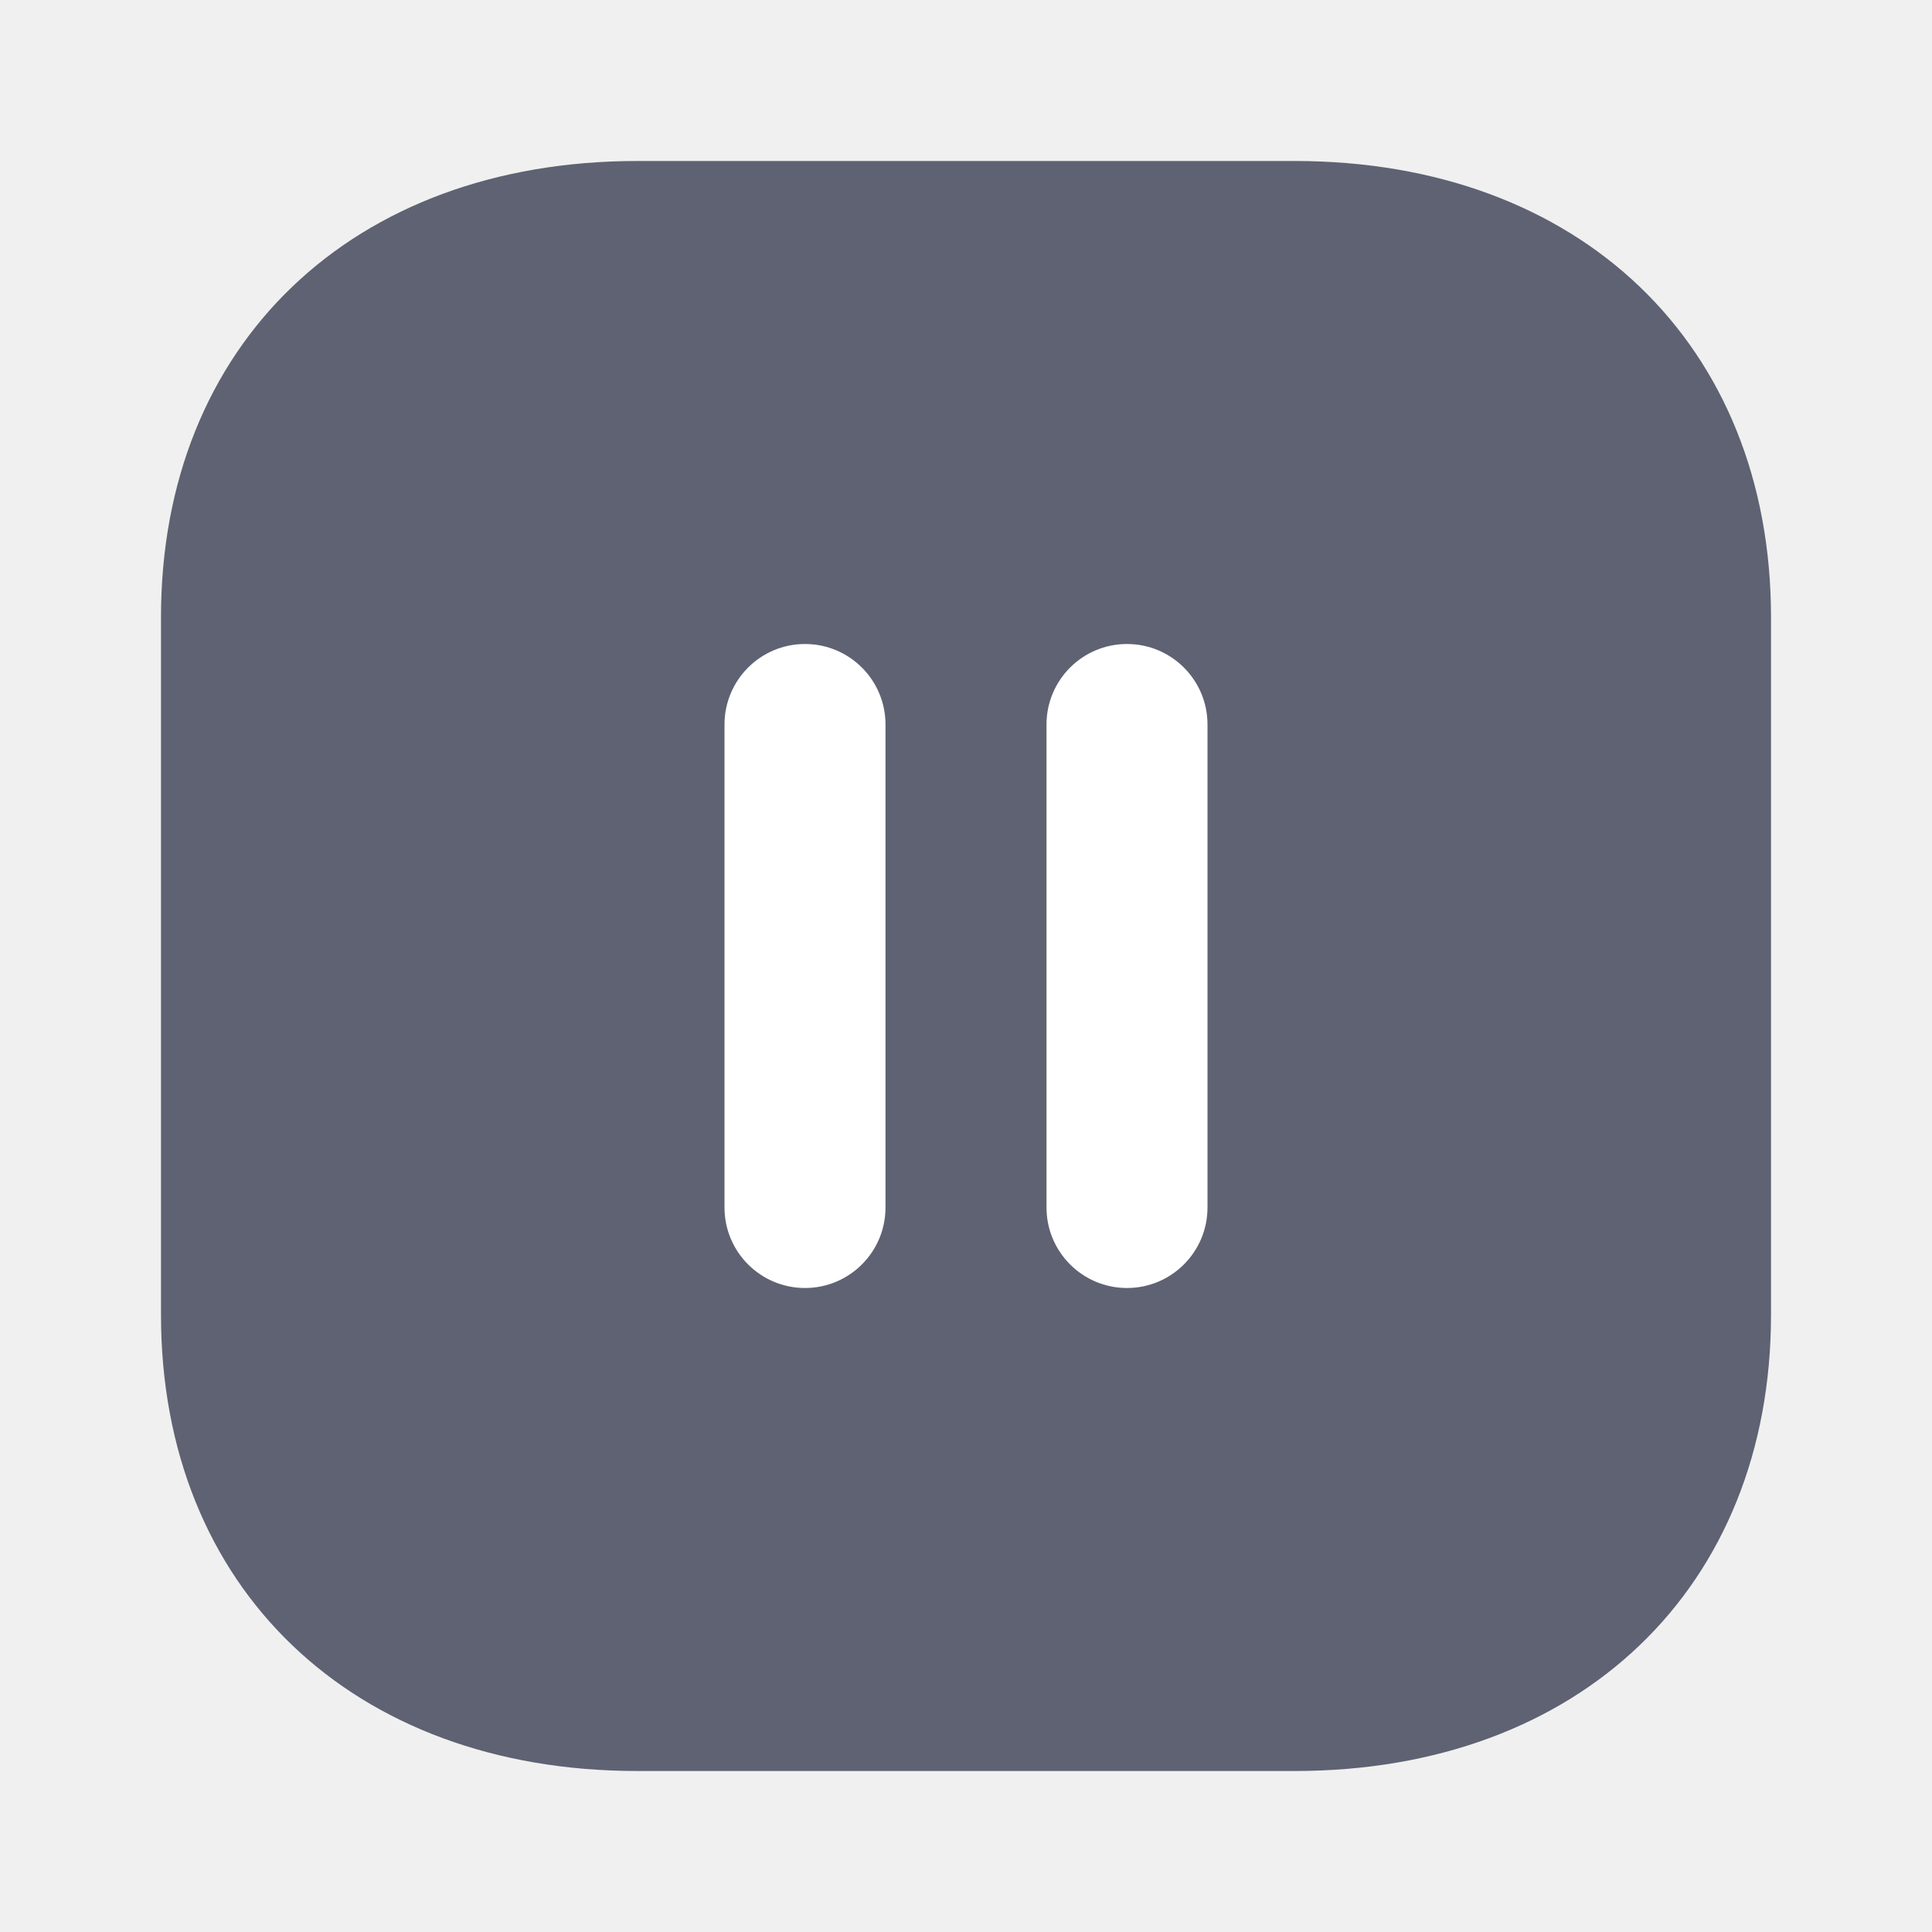
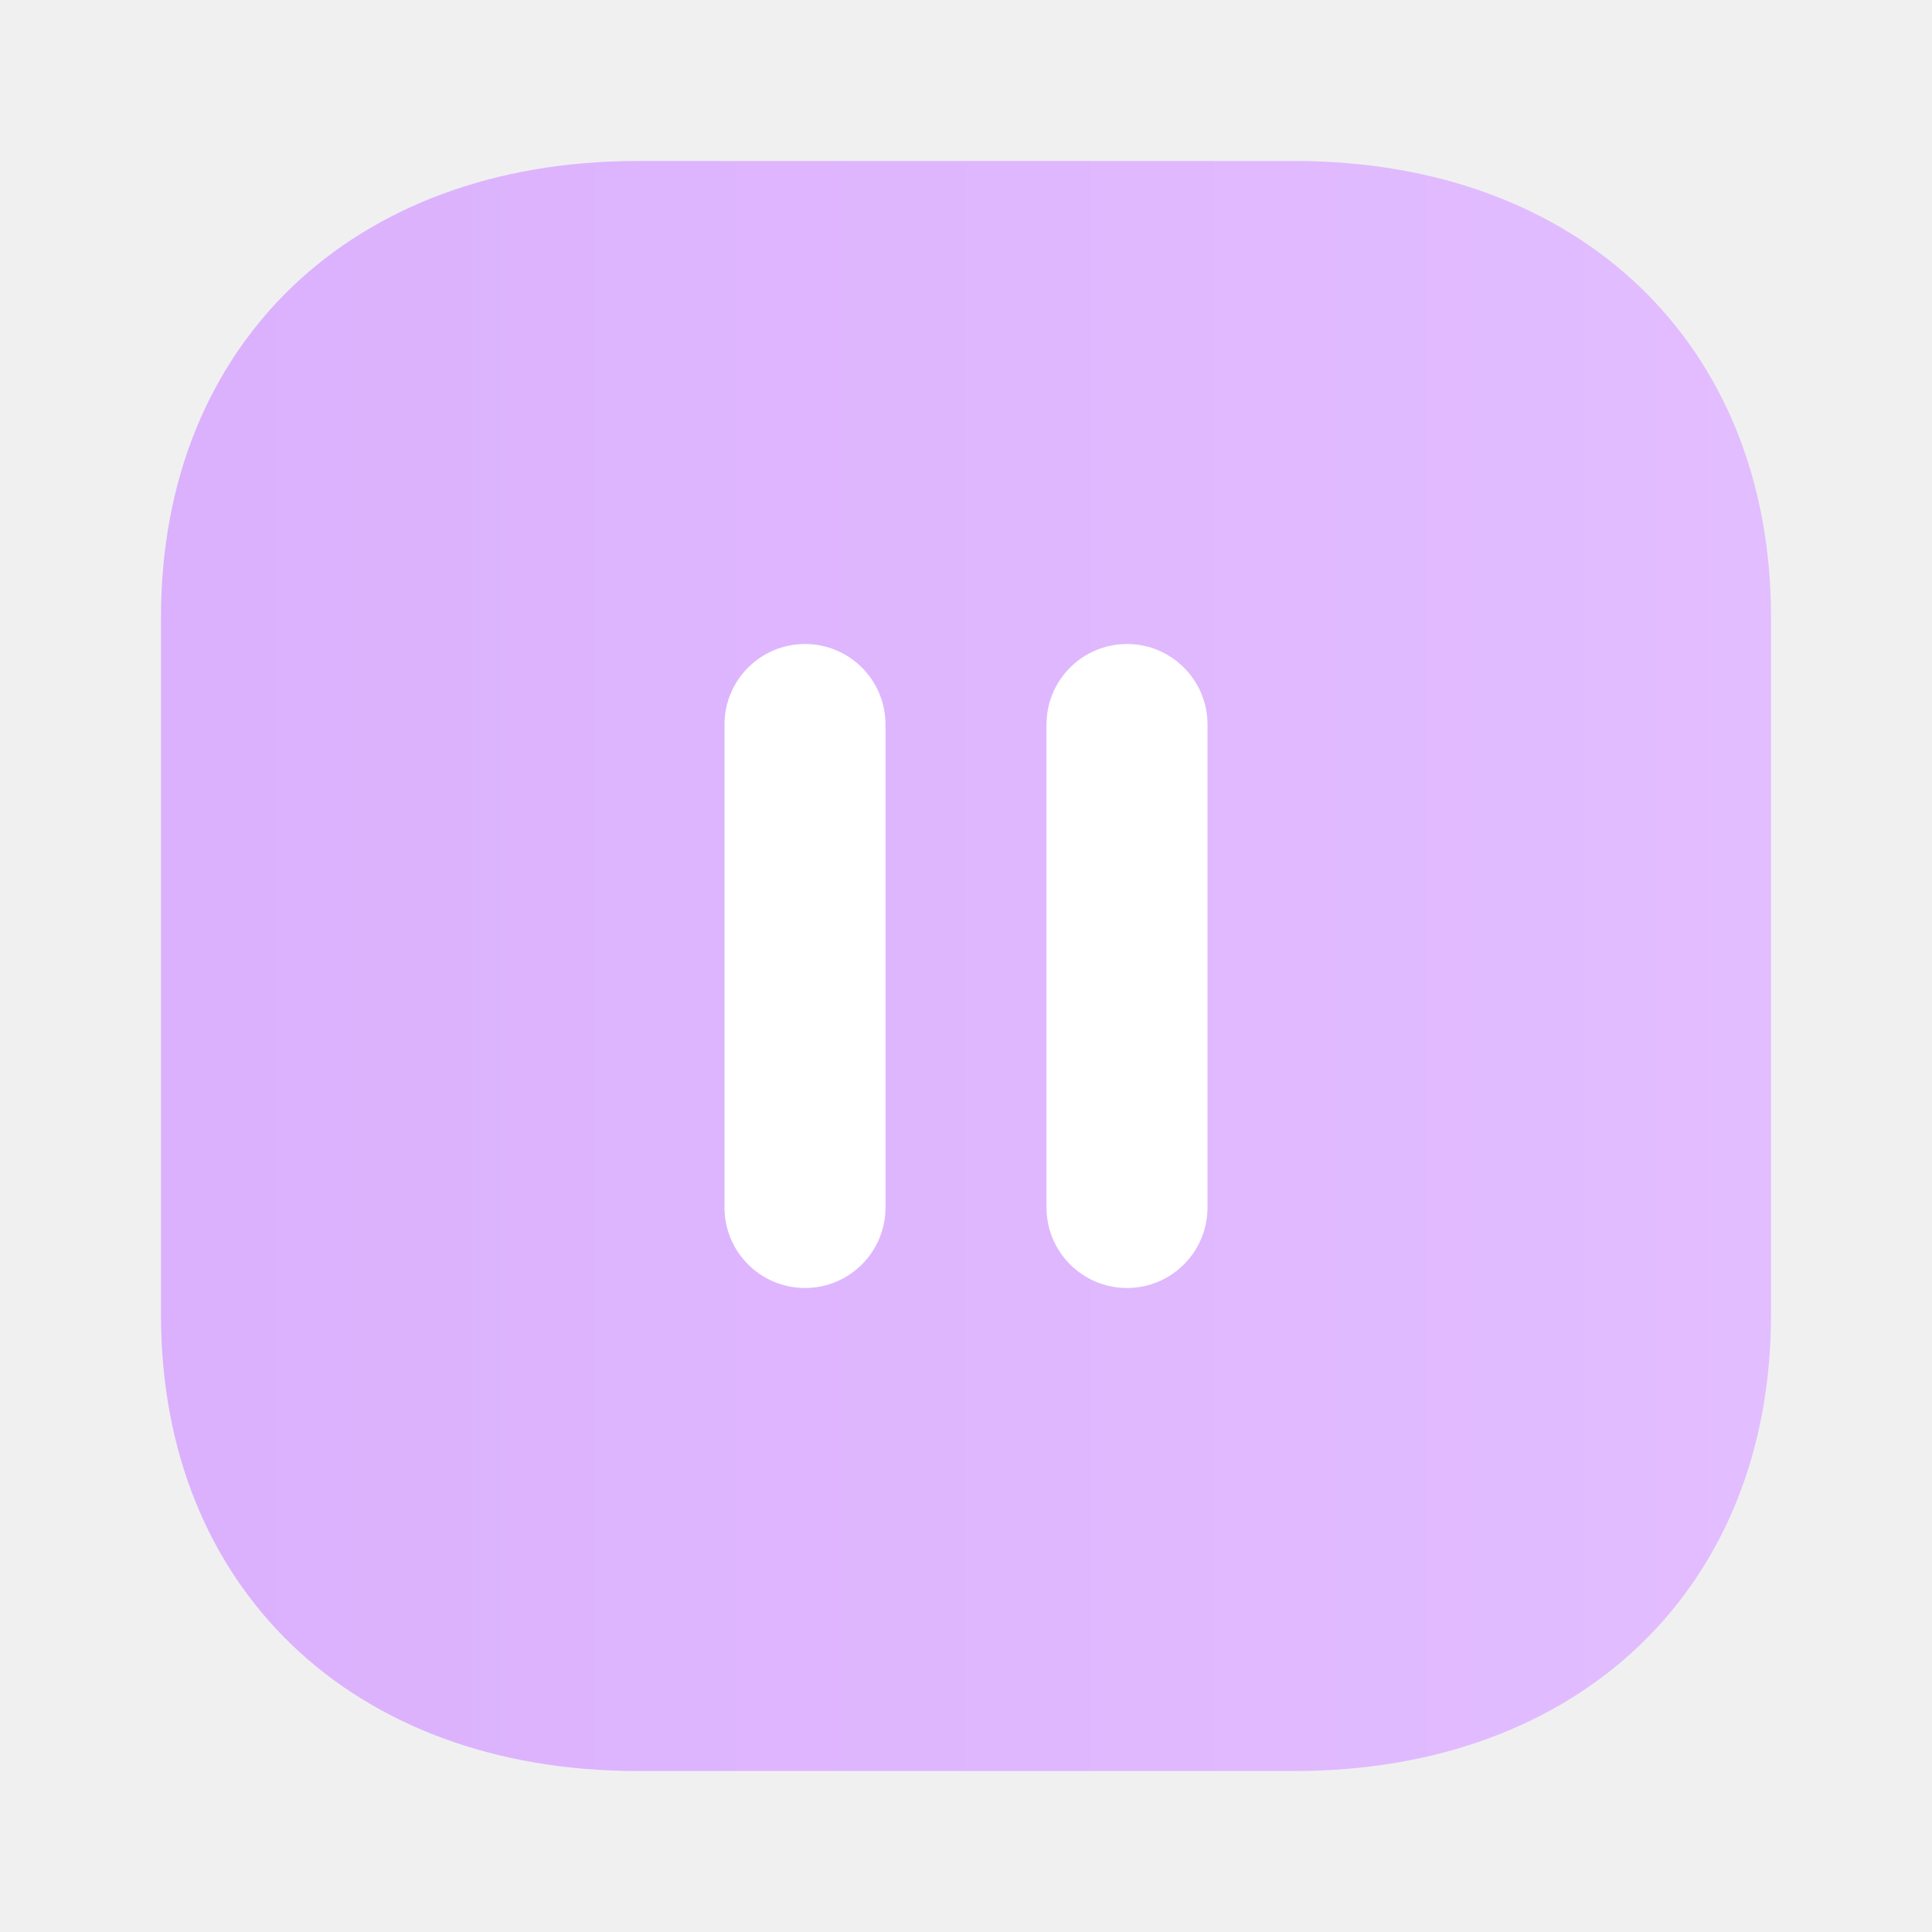
<svg xmlns="http://www.w3.org/2000/svg" width="24" height="24" viewBox="0 0 24 24" fill="none">
-   <path d="M16.084 2L7.916 2C4.377 2 2 4.276 2 7.665L2 16.335C2 19.724 4.377 22 7.916 22L16.084 22C19.622 22 22 19.723 22 16.334L22 7.665C22 4.276 19.622 2 16.084 2" fill="#5E6272" />
+   <path d="M16.084 2L7.916 2C4.377 2 2 4.276 2 7.665L2 16.335C2 19.724 4.377 22 7.916 22L16.084 22C19.622 22 22 19.723 22 16.334L22 7.665C22 4.276 19.622 2 16.084 2" fill="url(#paint0_linear_544_12748)" />
  <rect x="13" y="8" width="2" height="8" rx="1" fill="white" />
  <rect x="9" y="8" width="2" height="8" rx="1" fill="white" />
+   <defs>
+     <linearGradient id="paint0_linear_544_12748" x1="22" y1="12" x2="2" y2="12" gradientUnits="userSpaceOnUse">
+       <stop stop-color="#E2BDFF" />
+       <stop offset="1" stop-color="#DBB0FD" />
+     </linearGradient>
+   </defs>
</svg>
